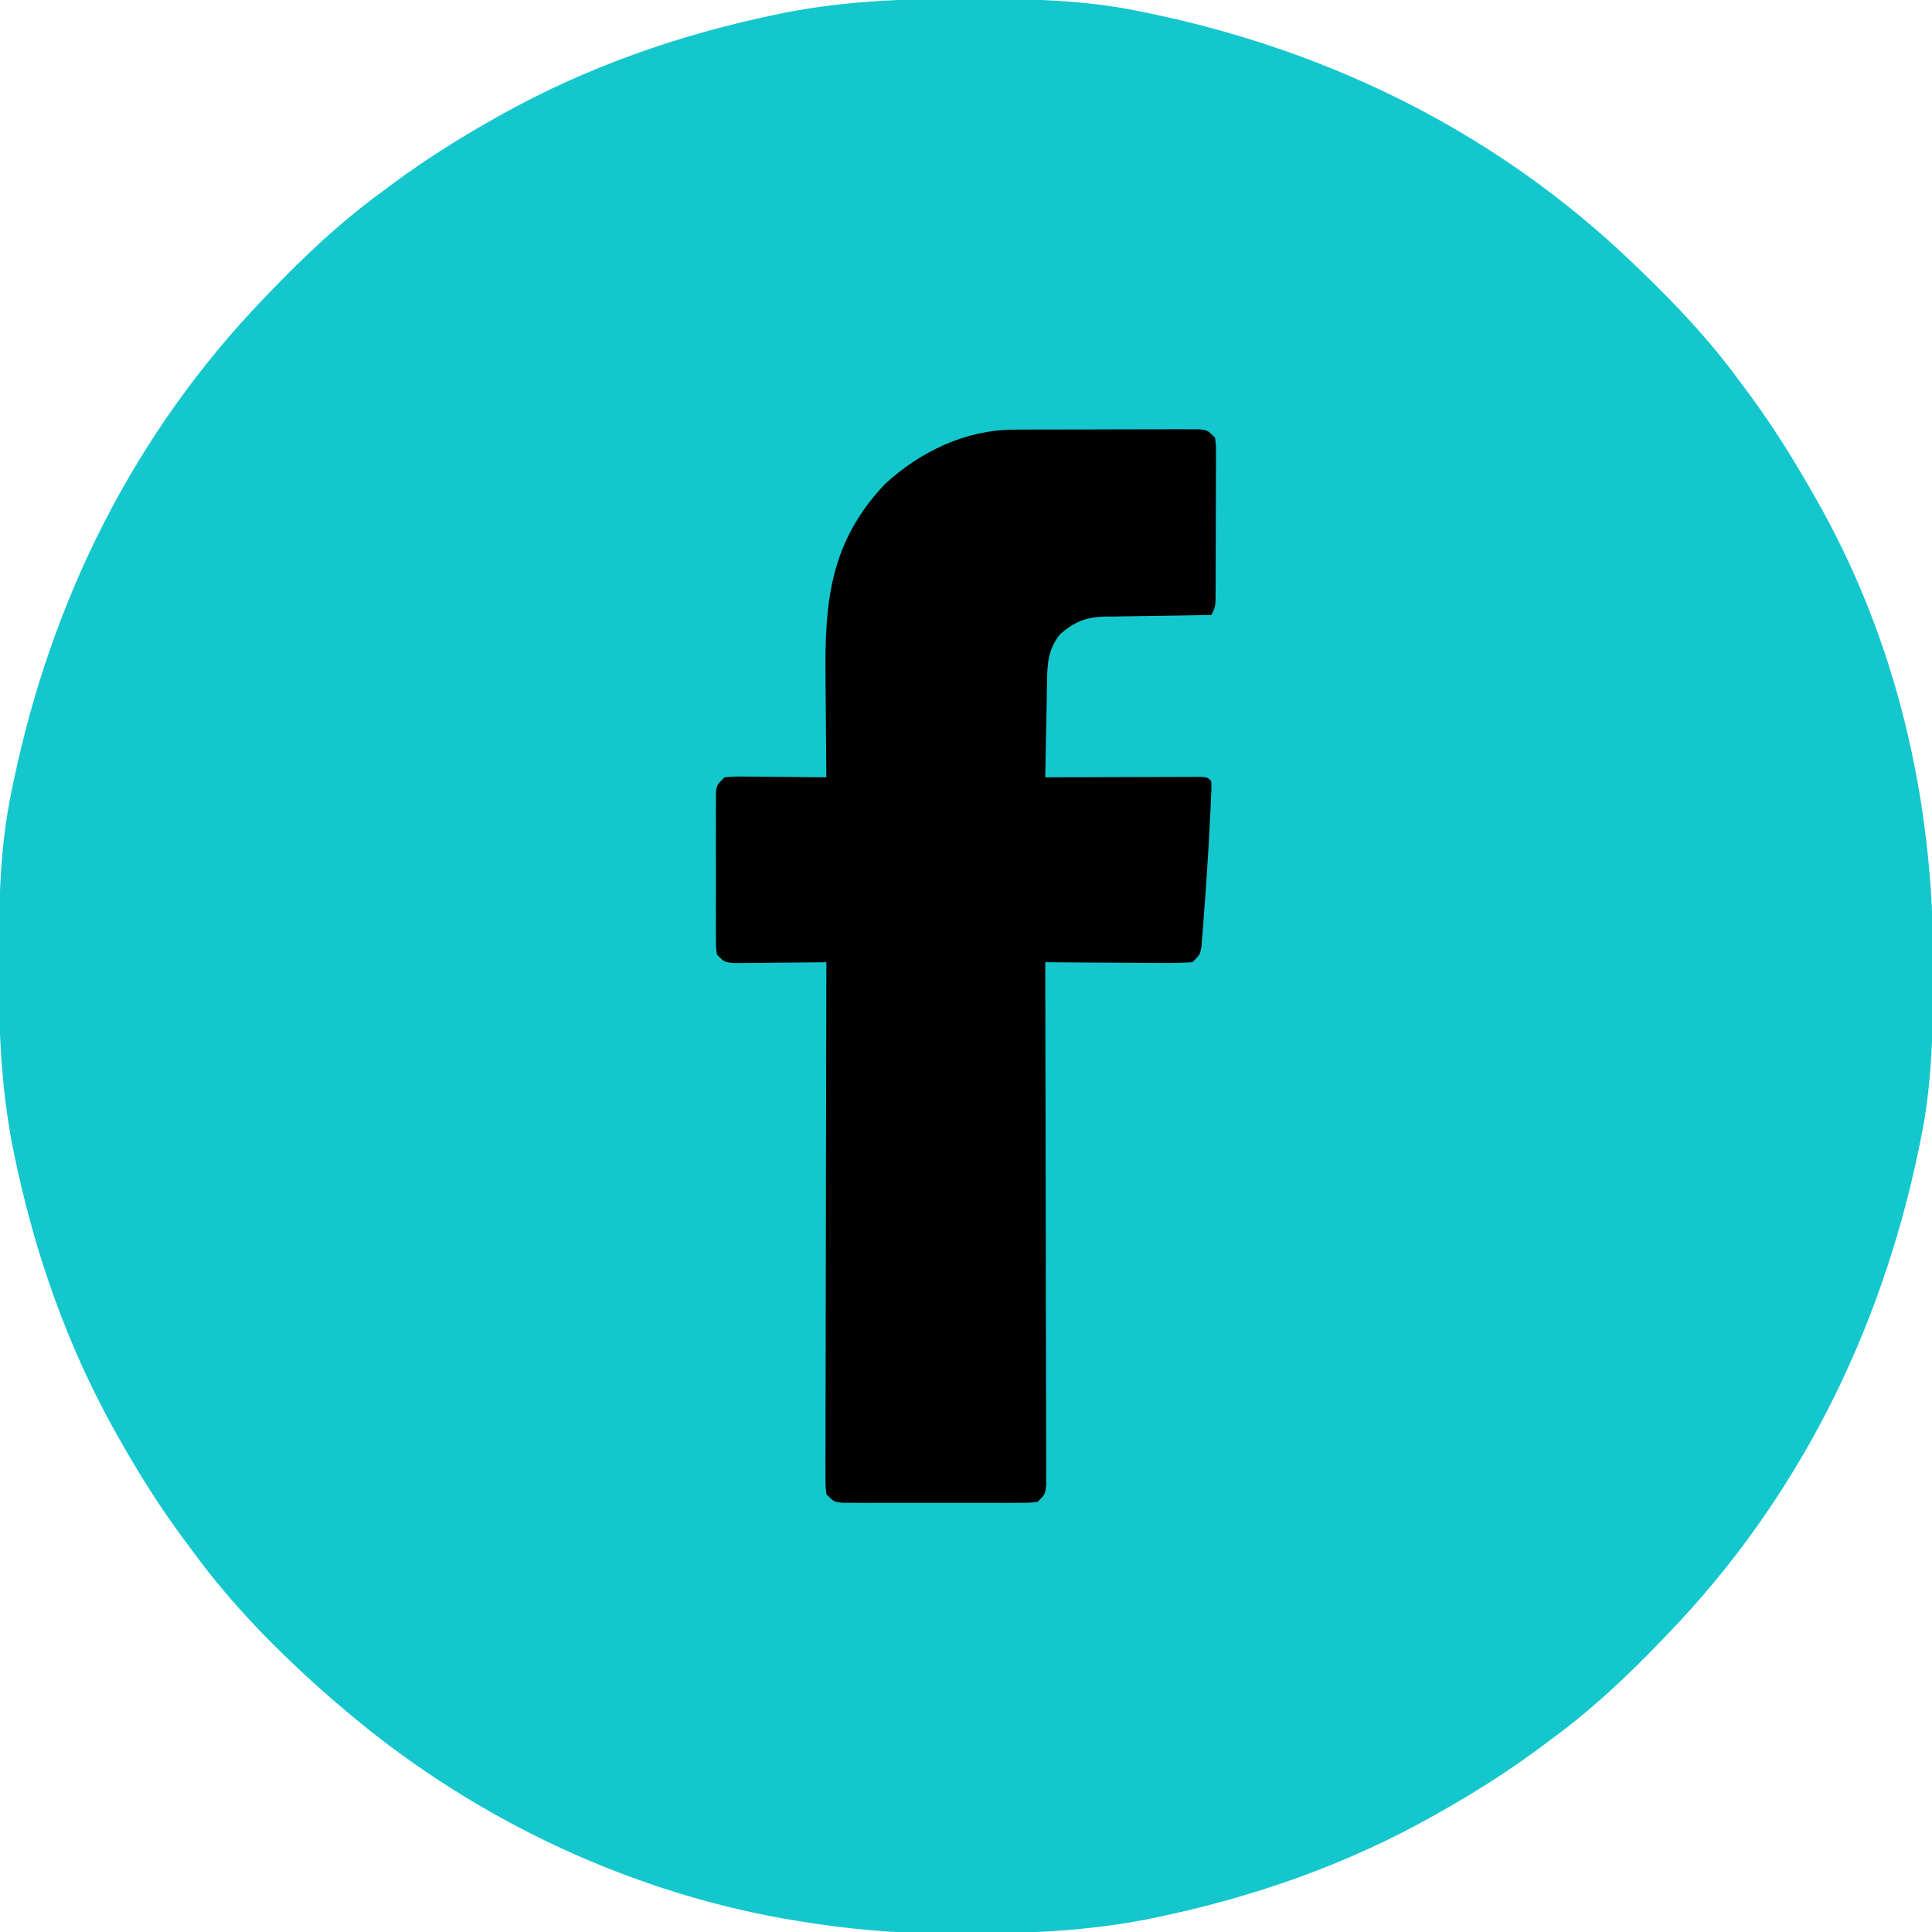
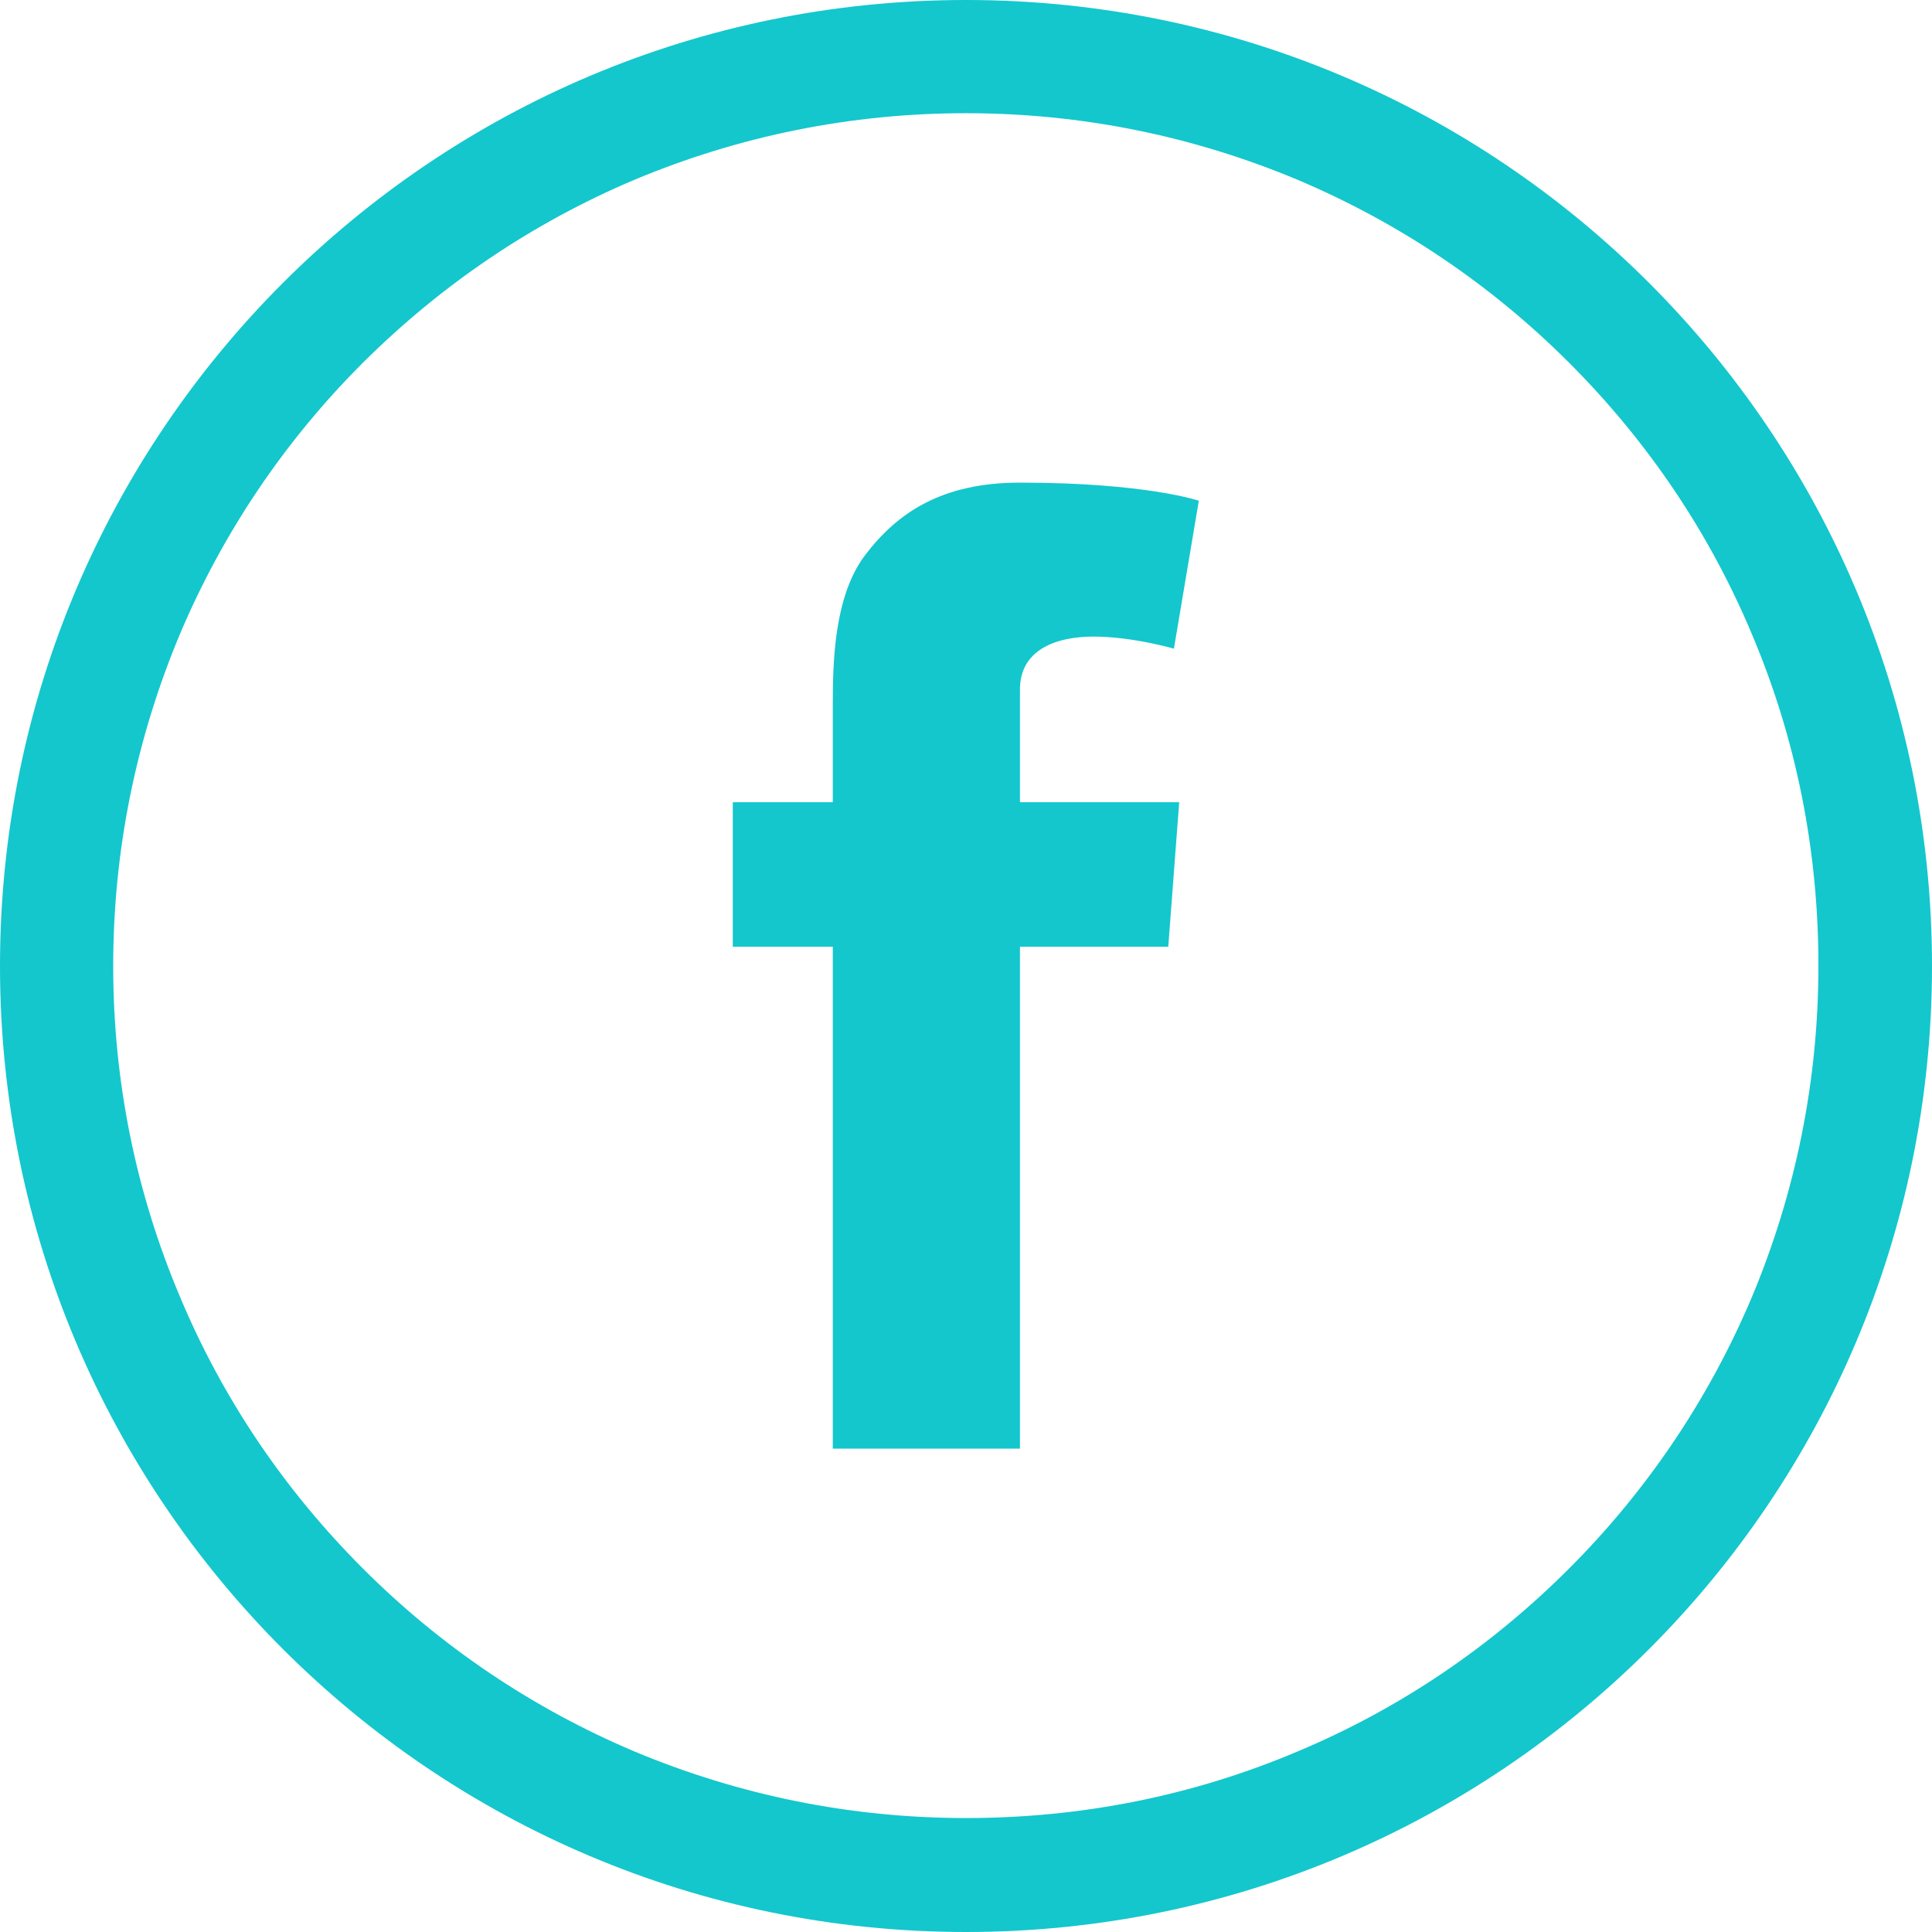
- <svg xmlns="http://www.w3.org/2000/svg" version="1.1" width="512" height="512">
-   <path d="M0 0 C1.018 0.002 2.036 0.004 3.085 0.007 C17.694 0.056 32.026 0.307 46.375 3.312 C47.35 3.511 48.325 3.71 49.329 3.915 C97.711 14.035 141.699 35.952 177.375 70.312 C178.364 71.261 178.364 71.261 179.373 72.228 C188.861 81.372 197.601 90.67 205.375 101.312 C206.233 102.464 207.091 103.615 207.949 104.766 C213.987 112.957 219.346 121.471 224.375 130.312 C224.739 130.944 225.104 131.576 225.479 132.227 C247.085 169.975 256.852 212.742 256.688 255.938 C256.685 256.955 256.683 257.973 256.681 259.022 C256.631 273.631 256.38 287.963 253.375 302.312 C253.077 303.775 253.077 303.775 252.773 305.267 C242.652 353.648 220.736 397.637 186.375 433.312 C185.743 433.972 185.111 434.631 184.459 435.311 C175.315 444.799 166.018 453.539 155.375 461.312 C154.224 462.171 153.073 463.029 151.922 463.887 C143.732 469.924 135.23 475.307 126.375 480.312 C125.668 480.715 124.961 481.117 124.232 481.531 C101.097 494.557 75.925 503.306 49.938 508.625 C49.219 508.772 48.5 508.92 47.759 509.072 C33.083 511.861 18.558 512.661 3.648 512.628 C0.708 512.625 -2.23 512.649 -5.17 512.674 C-18.543 512.718 -31.439 511.513 -44.625 509.312 C-46.331 509.03 -46.331 509.03 -48.071 508.742 C-91.338 500.97 -132.388 480.983 -165.625 452.312 C-166.37 451.678 -167.115 451.044 -167.883 450.391 C-181.388 438.579 -194.059 425.829 -204.625 411.312 C-205.481 410.163 -206.338 409.013 -207.195 407.863 C-213.235 399.673 -218.619 391.169 -223.625 382.312 C-224.027 381.605 -224.429 380.898 -224.844 380.169 C-237.869 357.034 -246.618 331.863 -251.938 305.875 C-252.085 305.156 -252.232 304.437 -252.384 303.697 C-255.358 288.05 -255.998 272.577 -255.938 256.688 C-255.935 255.67 -255.933 254.652 -255.931 253.603 C-255.881 238.994 -255.63 224.662 -252.625 210.312 C-252.426 209.338 -252.228 208.363 -252.023 207.358 C-241.902 158.977 -219.986 114.988 -185.625 79.312 C-184.993 78.653 -184.361 77.994 -183.709 77.314 C-174.565 67.826 -165.268 59.086 -154.625 51.312 C-153.474 50.454 -152.323 49.596 -151.172 48.738 C-142.982 42.701 -134.48 37.318 -125.625 32.312 C-124.918 31.91 -124.211 31.508 -123.482 31.094 C-100.347 18.068 -75.175 9.319 -49.188 4 C-48.469 3.853 -47.75 3.705 -47.009 3.553 C-31.363 0.58 -15.889 -0.061 0 0 Z " fill="#13C7CD" transform="translate(255.625,-0.3125)" />
-   <path d="M0 0 C1.134 -0.006 2.269 -0.013 3.437 -0.019 C5.26 -0.021 5.26 -0.021 7.118 -0.023 C8.998 -0.028 8.998 -0.028 10.916 -0.033 C13.562 -0.038 16.207 -0.041 18.852 -0.04 C22.245 -0.04 25.638 -0.054 29.031 -0.071 C32.268 -0.085 35.506 -0.084 38.743 -0.085 C39.964 -0.092 41.185 -0.1 42.443 -0.107 C44.13 -0.102 44.13 -0.102 45.852 -0.098 C46.845 -0.099 47.838 -0.101 48.861 -0.102 C51.232 0.145 51.232 0.145 53.232 2.145 C53.479 4.081 53.479 4.081 53.475 6.471 C53.478 7.366 53.481 8.26 53.484 9.182 C53.473 10.633 53.473 10.633 53.462 12.114 C53.462 13.105 53.461 14.097 53.461 15.118 C53.458 17.216 53.45 19.314 53.438 21.412 C53.419 24.632 53.417 27.851 53.417 31.071 C53.412 33.106 53.406 35.141 53.4 37.177 C53.399 38.144 53.397 39.112 53.396 40.109 C53.39 41.003 53.384 41.898 53.377 42.819 C53.373 43.608 53.369 44.397 53.365 45.21 C53.232 47.145 53.232 47.145 52.232 49.145 C51.233 49.155 50.235 49.164 49.206 49.174 C45.482 49.214 41.758 49.279 38.035 49.353 C36.427 49.381 34.819 49.402 33.211 49.416 C30.891 49.438 28.574 49.485 26.255 49.536 C25.186 49.538 25.186 49.538 24.095 49.54 C19.026 49.687 16.089 50.879 12.232 54.145 C8.996 58.127 8.766 61.892 8.72 66.852 C8.702 67.578 8.684 68.303 8.666 69.05 C8.612 71.353 8.578 73.655 8.544 75.958 C8.511 77.525 8.477 79.092 8.441 80.659 C8.356 84.488 8.289 88.316 8.232 92.145 C9.529 92.14 10.826 92.135 12.163 92.129 C16.958 92.111 21.753 92.1 26.548 92.09 C28.627 92.085 30.706 92.078 32.785 92.07 C35.766 92.058 38.747 92.052 41.728 92.048 C43.131 92.04 43.131 92.04 44.562 92.032 C45.423 92.032 46.284 92.032 47.171 92.032 C47.933 92.03 48.694 92.027 49.479 92.025 C51.232 92.145 51.232 92.145 52.232 93.145 C52.285 94.897 52.285 94.897 52.181 97.212 C52.143 98.079 52.105 98.946 52.066 99.84 C52.017 100.786 51.969 101.733 51.919 102.708 C51.871 103.676 51.824 104.645 51.774 105.642 C51.377 113.234 50.876 120.816 50.294 128.395 C50.22 129.436 50.145 130.477 50.068 131.55 C49.989 132.515 49.911 133.479 49.829 134.473 C49.729 135.756 49.729 135.756 49.626 137.064 C49.232 139.145 49.232 139.145 47.232 141.145 C44.291 141.321 41.445 141.377 38.505 141.341 C37.211 141.336 37.211 141.336 35.891 141.332 C33.129 141.321 30.368 141.296 27.607 141.27 C25.737 141.26 23.867 141.251 21.997 141.243 C17.409 141.221 12.82 141.186 8.232 141.145 C8.234 141.87 8.235 142.595 8.237 143.342 C8.281 160.959 8.315 178.577 8.335 196.194 C8.346 204.714 8.36 213.233 8.383 221.753 C8.402 229.176 8.415 236.6 8.42 244.023 C8.422 247.956 8.429 251.889 8.443 255.821 C8.457 259.52 8.461 263.218 8.458 266.916 C8.459 268.927 8.47 270.938 8.481 272.948 C8.478 274.138 8.475 275.327 8.472 276.552 C8.474 277.59 8.476 278.628 8.478 279.697 C8.232 282.145 8.232 282.145 6.232 284.145 C3.955 284.399 3.955 284.399 1.079 284.404 C0.005 284.41 -1.07 284.417 -2.177 284.423 C-3.341 284.419 -4.506 284.415 -5.706 284.411 C-6.897 284.413 -8.088 284.415 -9.315 284.417 C-11.837 284.418 -14.359 284.414 -16.881 284.406 C-20.752 284.395 -24.623 284.406 -28.495 284.419 C-30.94 284.417 -33.385 284.415 -35.831 284.411 C-37.578 284.417 -37.578 284.417 -39.36 284.423 C-40.972 284.414 -40.972 284.414 -42.616 284.404 C-43.565 284.402 -44.514 284.401 -45.491 284.399 C-47.768 284.145 -47.768 284.145 -49.768 282.145 C-50.014 279.697 -50.014 279.697 -50.009 276.552 C-50.012 275.363 -50.014 274.174 -50.017 272.948 C-50.01 271.637 -50.003 270.326 -49.995 268.975 C-49.995 267.585 -49.995 266.196 -49.996 264.807 C-49.997 261.028 -49.985 257.249 -49.971 253.47 C-49.959 249.524 -49.957 245.578 -49.955 241.631 C-49.949 234.155 -49.932 226.679 -49.912 219.202 C-49.89 210.692 -49.879 202.182 -49.869 193.672 C-49.848 176.163 -49.813 158.654 -49.768 141.145 C-50.576 141.156 -51.383 141.166 -52.215 141.177 C-55.858 141.218 -59.5 141.245 -63.143 141.27 C-64.414 141.287 -65.685 141.304 -66.995 141.321 C-68.207 141.327 -69.418 141.334 -70.667 141.341 C-71.787 141.351 -72.908 141.362 -74.063 141.372 C-76.768 141.145 -76.768 141.145 -78.768 139.145 C-79.022 137.21 -79.022 137.21 -79.027 134.819 C-79.033 133.925 -79.04 133.03 -79.046 132.109 C-79.042 131.141 -79.038 130.174 -79.034 129.177 C-79.036 128.185 -79.038 127.194 -79.04 126.173 C-79.041 124.075 -79.037 121.976 -79.029 119.878 C-79.018 116.658 -79.029 113.439 -79.042 110.219 C-79.04 108.184 -79.038 106.149 -79.034 104.114 C-79.04 102.662 -79.04 102.662 -79.046 101.182 C-79.04 100.287 -79.034 99.393 -79.027 98.471 C-79.026 97.682 -79.024 96.894 -79.022 96.081 C-78.768 94.145 -78.768 94.145 -76.768 92.145 C-74.063 91.918 -74.063 91.918 -70.667 91.95 C-69.455 91.956 -68.243 91.963 -66.995 91.969 C-65.724 91.986 -64.453 92.003 -63.143 92.02 C-61.865 92.029 -60.586 92.038 -59.268 92.048 C-56.101 92.071 -52.935 92.104 -49.768 92.145 C-49.775 91.583 -49.782 91.021 -49.788 90.442 C-49.855 84.536 -49.9 78.63 -49.933 72.724 C-49.948 70.526 -49.968 68.329 -49.995 66.131 C-50.23 45.781 -48.93 29.949 -34.253 14.434 C-24.851 5.772 -12.858 0.049 0 0 Z " fill="#000000" transform="translate(268.7683,113.8547)" />
+ <svg xmlns="http://www.w3.org/2000/svg" fill="#13C7CD" height="800px" width="800px" version="1.1" id="Layer_1" viewBox="-143 145 512 512" xml:space="preserve">
+   <g id="SVGRepo_bgCarrier" stroke-width="0" />
+   <g id="SVGRepo_tracerCarrier" stroke-linecap="round" stroke-linejoin="round" />
+   <g id="SVGRepo_iconCarrier">
+     <g>
+       <path d="M113,145c-141.4,0-256,114.6-256,256s114.6,256,256,256s256-114.6,256-256S254.4,145,113,145z M272.8,560.7 c-20.8,20.8-44.9,37.1-71.8,48.4c-27.8,11.8-57.4,17.7-88,17.7c-30.5,0-60.1-6-88-17.7c-26.9-11.4-51.1-27.7-71.8-48.4 c-20.8-20.8-37.1-44.9-48.4-71.8C-107,461.1-113,431.5-113,401s6-60.1,17.7-88c11.4-26.9,27.7-51.1,48.4-71.8 c20.9-20.8,45-37.1,71.9-48.5C52.9,181,82.5,175,113,175s60.1,6,88,17.7c26.9,11.4,51.1,27.7,71.8,48.4 c20.8,20.8,37.1,44.9,48.4,71.8c11.8,27.8,17.7,57.4,17.7,88c0,30.5-6,60.1-17.7,88C309.8,515.8,293.5,540,272.8,560.7z" />
+       <path d="M146.8,313.7c10.3,0,21.3,3.2,21.3,3.2l6.6-39.2c0,0-14-4.8-47.4-4.8c-20.5,0-32.4,7.8-41.1,19.3 c-8.2,10.9-8.5,28.4-8.5,39.7v25.7H51.2v38.3h26.5v133h49.6v-133h39.3l2.9-38.3h-42.2v-29.9C127.3,317.4,136.5,313.7,146.8,313.7z" />
+     </g>
+   </g>
</svg>
